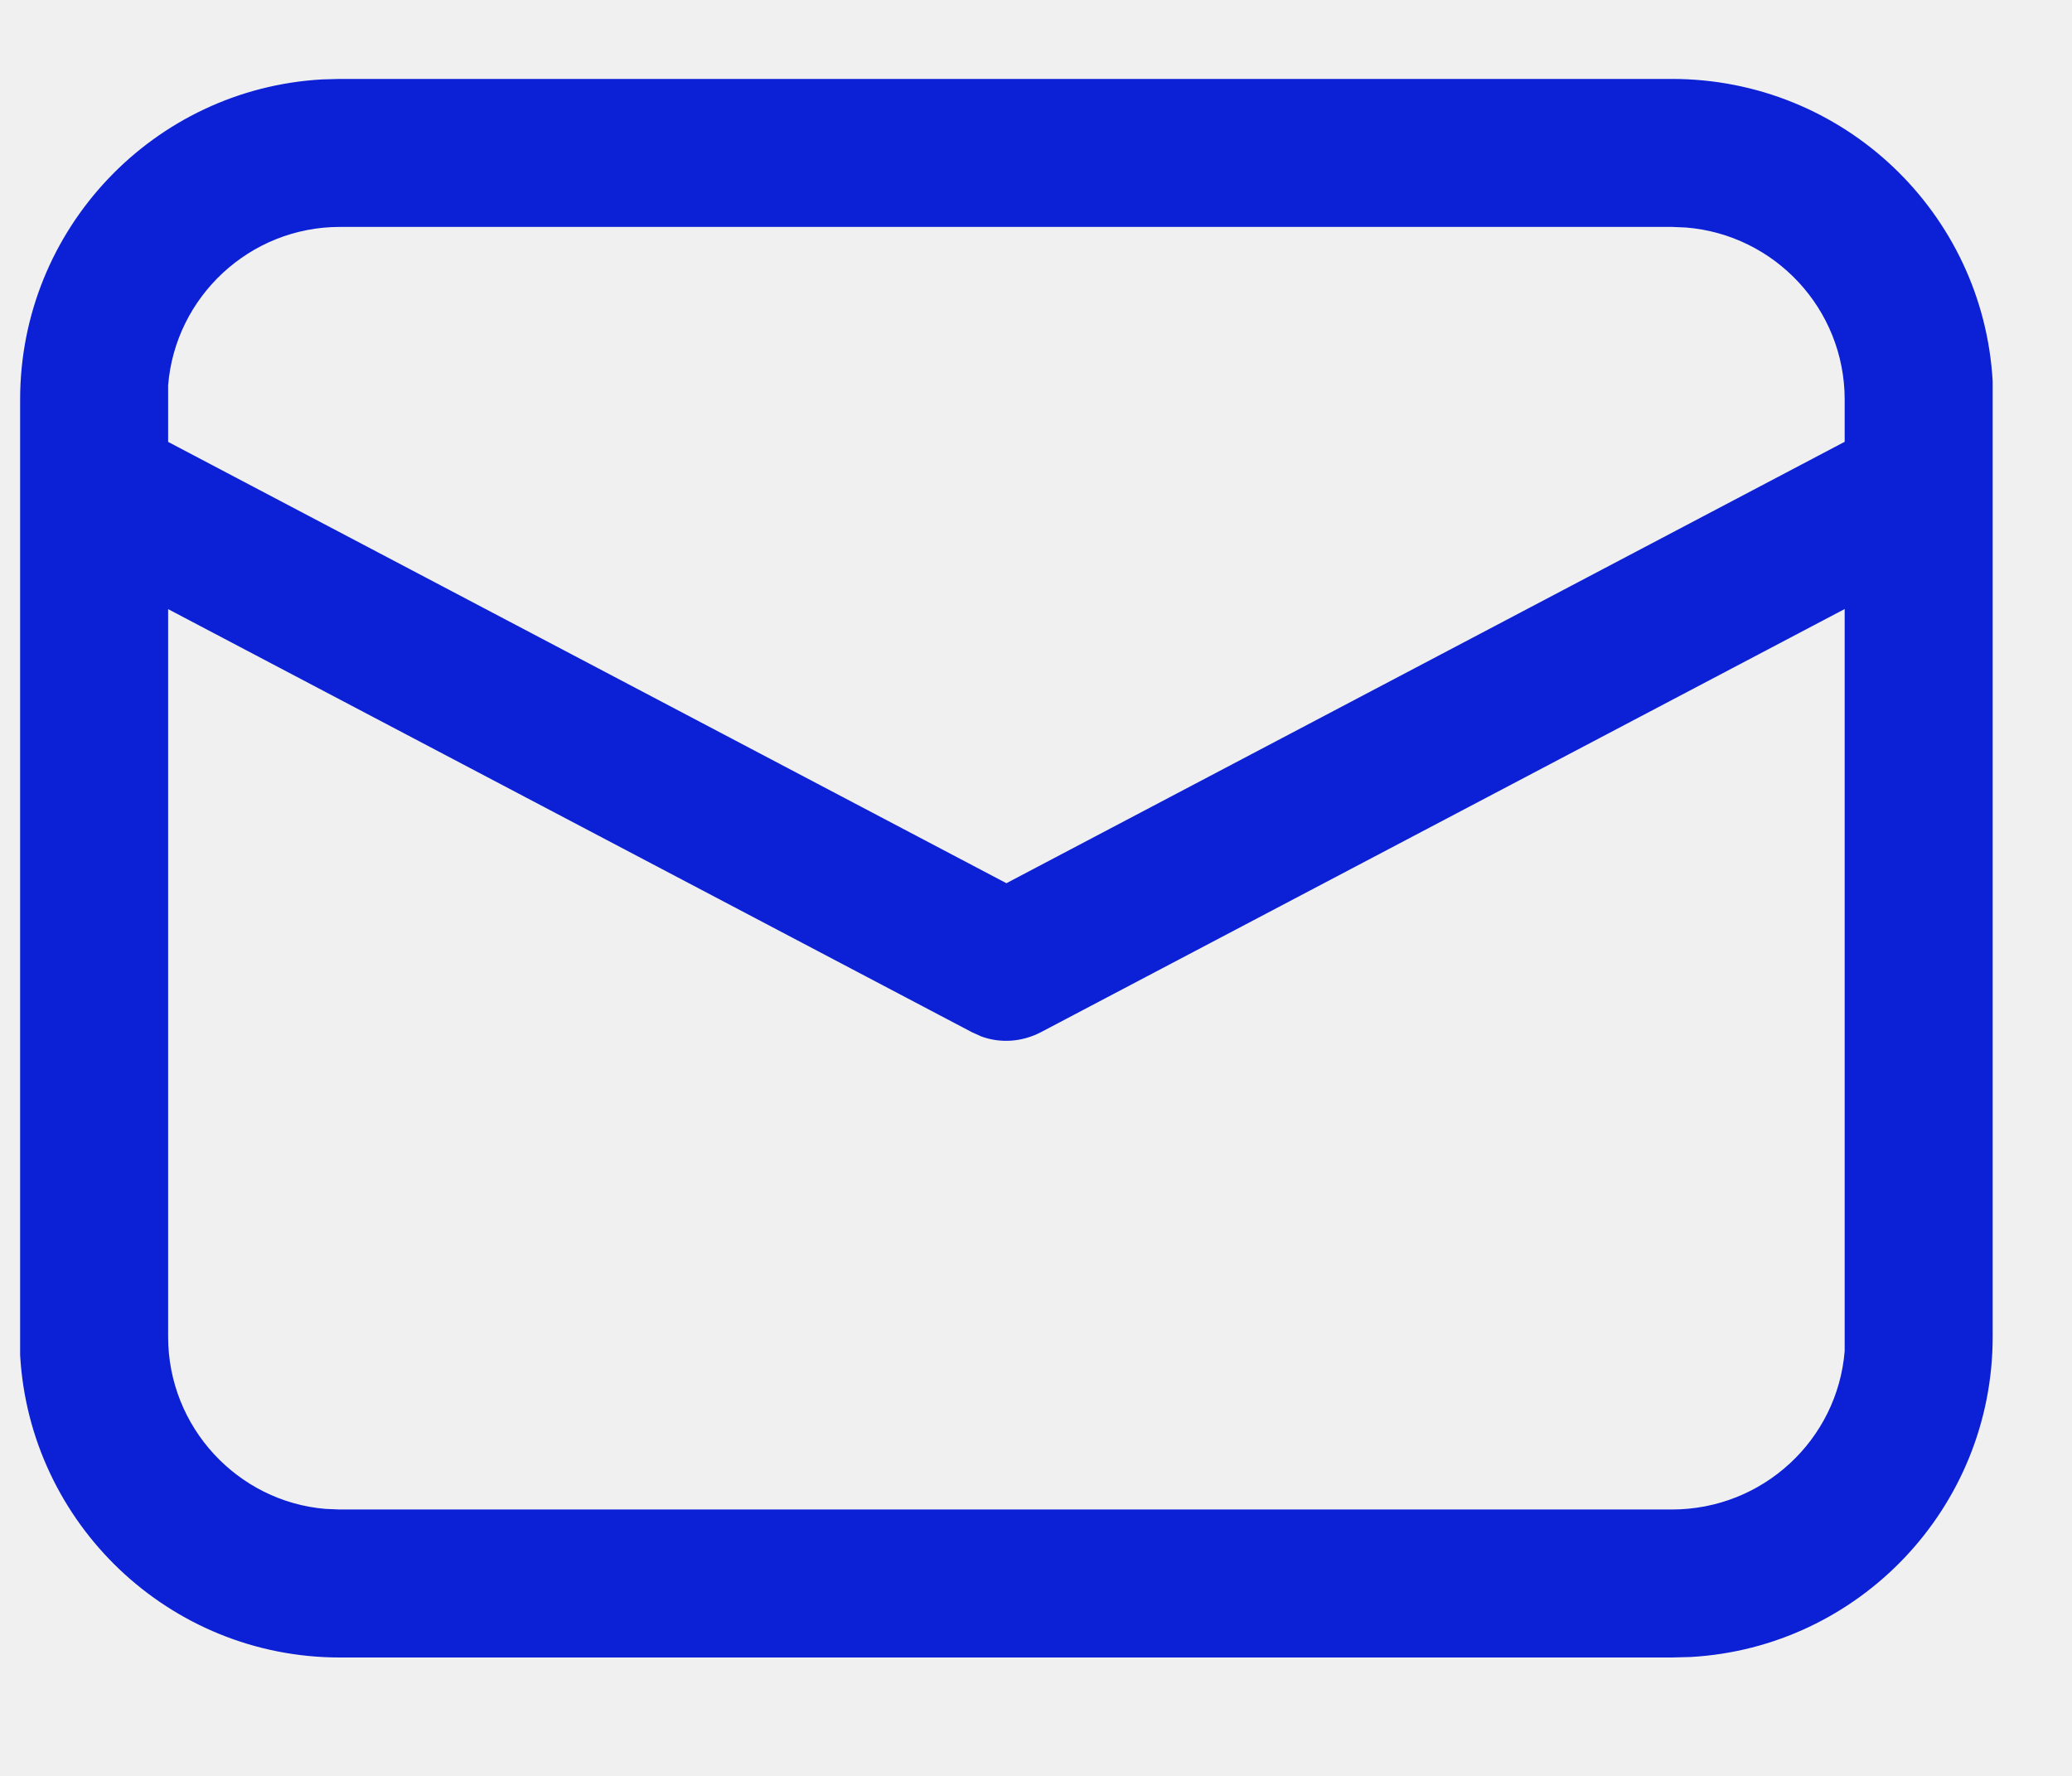
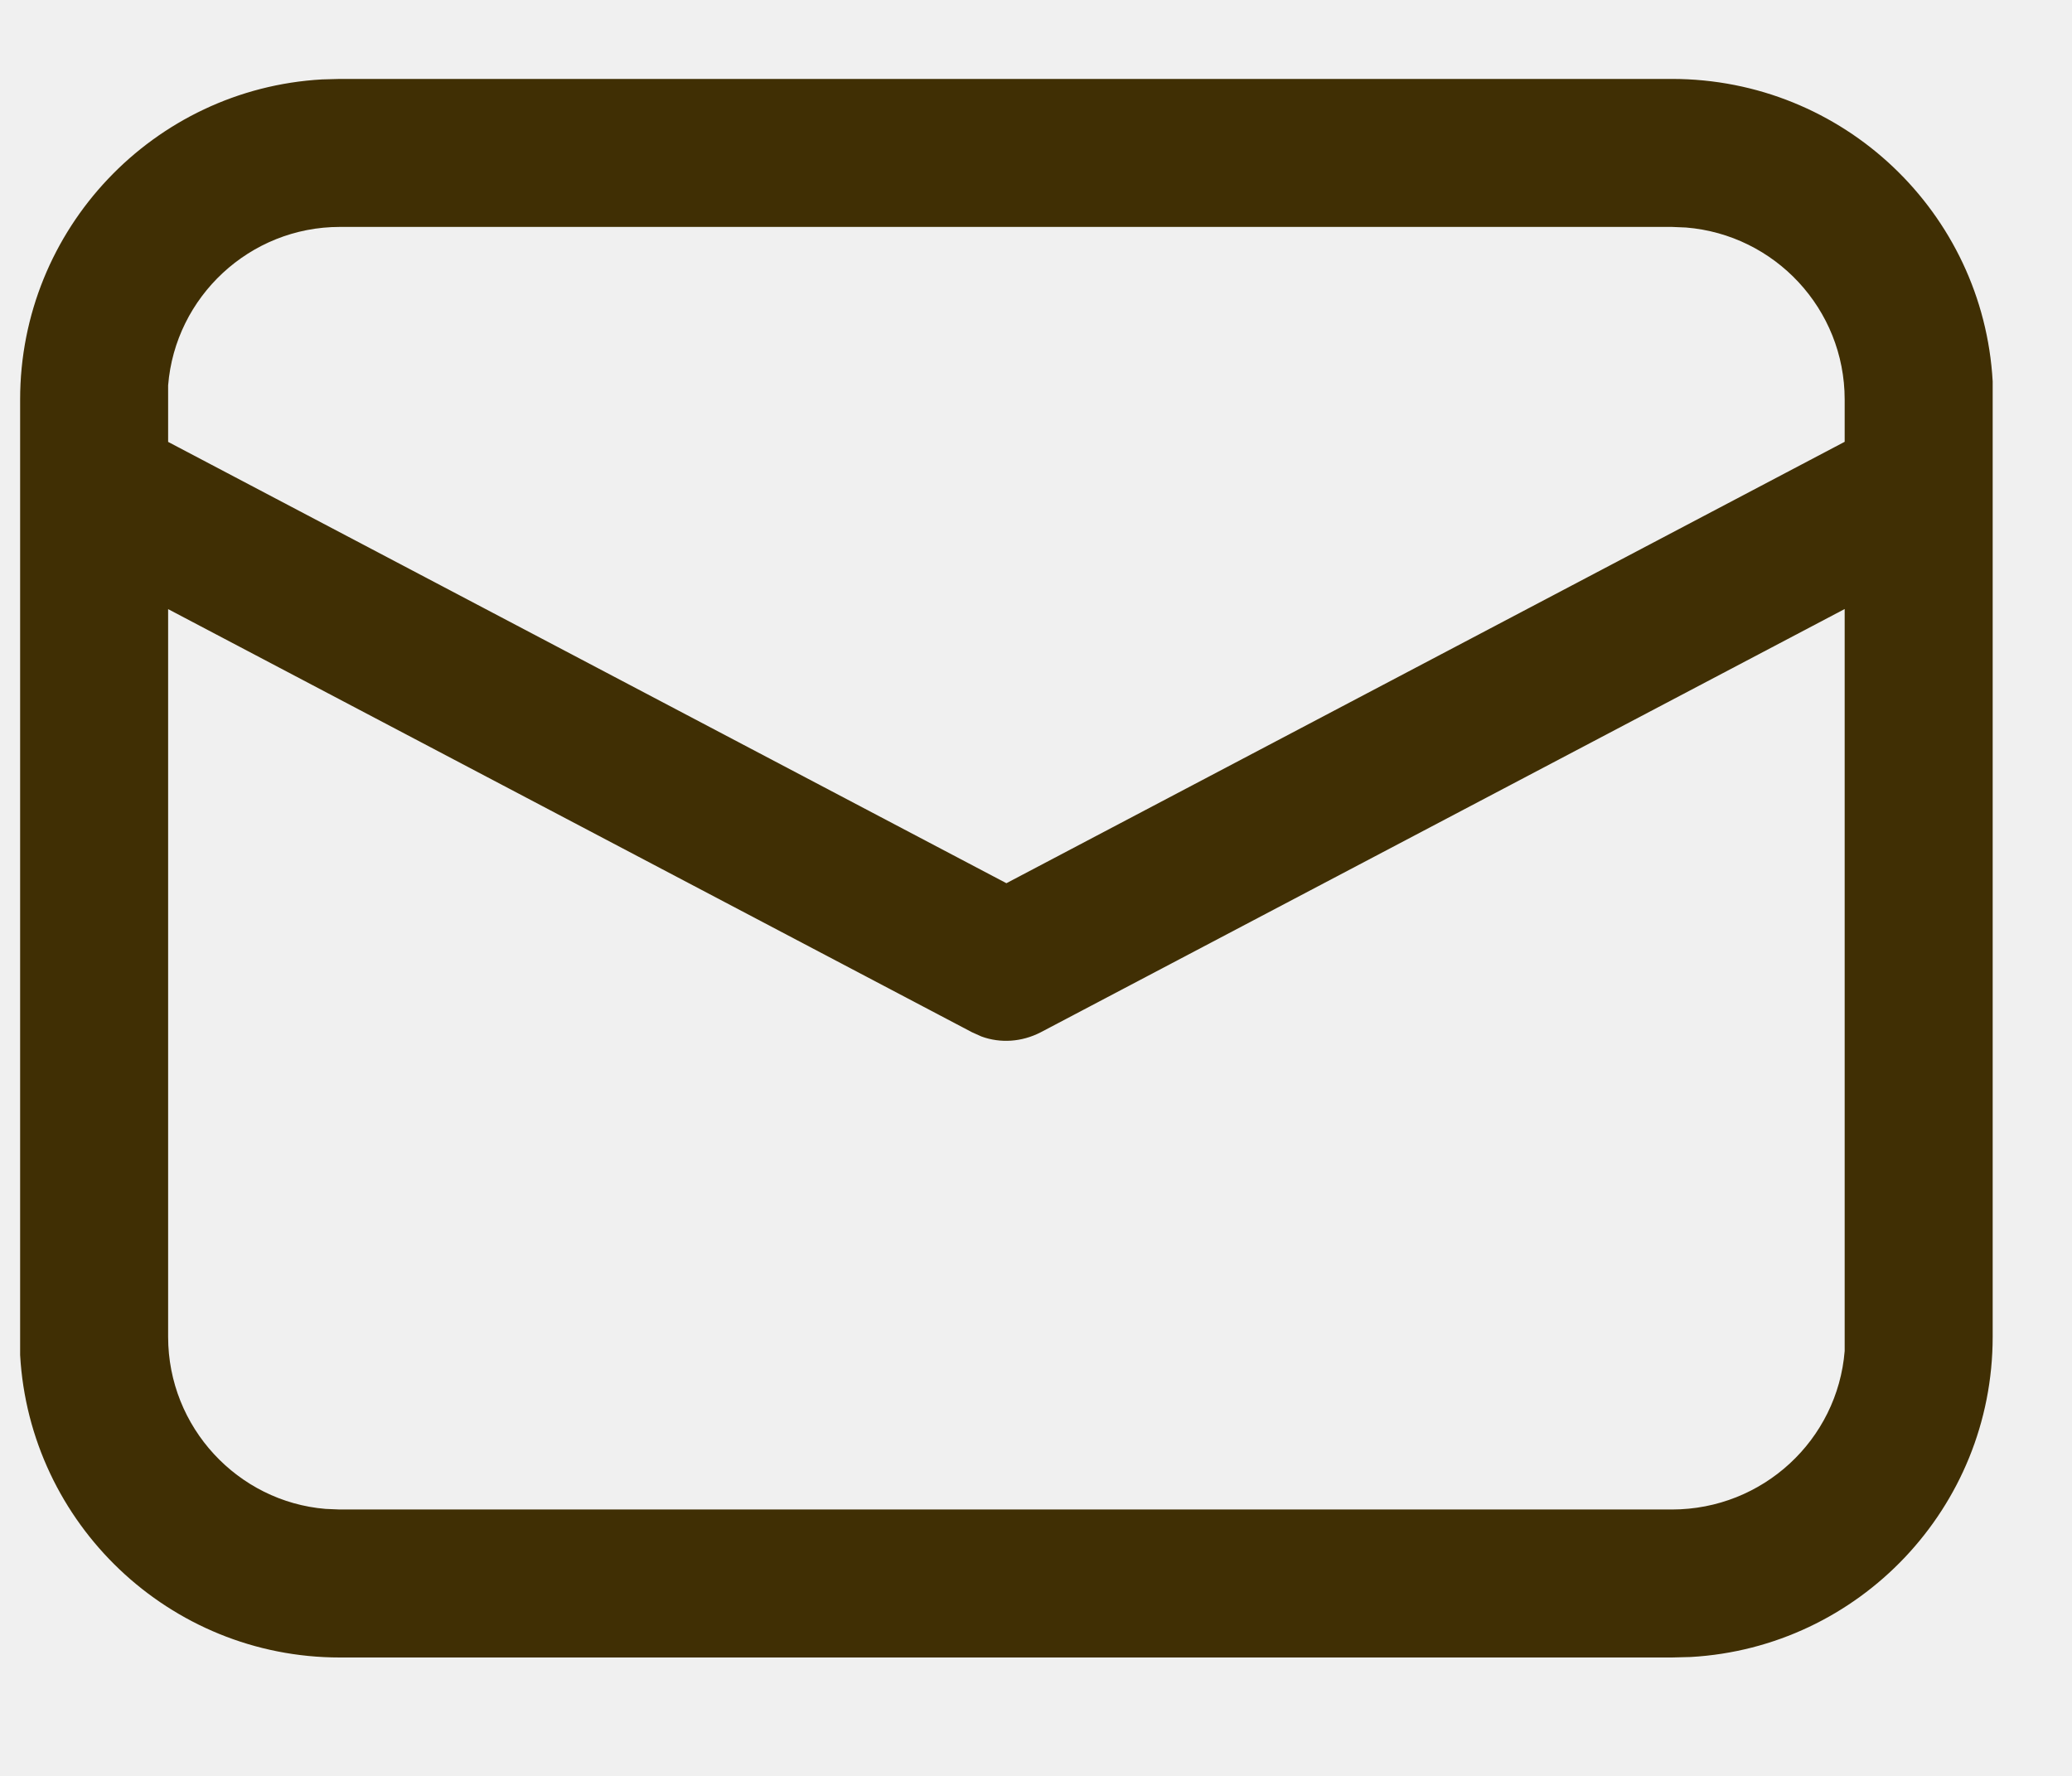
<svg xmlns="http://www.w3.org/2000/svg" width="21" height="18" viewBox="0 0 21 18" fill="none">
  <mask id="mask0_31_46" style="mask-type:luminance" maskUnits="userSpaceOnUse" x="0" y="0" width="21" height="18">
    <path d="M20.4 0.4H0V17.2H20.4V0.4Z" fill="white" />
  </mask>
  <g mask="url(#mask0_31_46)">
-     <path d="M3.444 0.8H16.944C18.684 0.8 20.1 2.156 20.196 3.865V4.05V13.55C20.196 15.283 18.84 16.699 17.136 16.795L16.944 16.8H3.444C1.716 16.8 0.3 15.443 0.204 13.734V13.55V4.05C0.204 2.317 1.56 0.901 3.264 0.805L3.444 0.8ZM18.696 6.173L10.548 10.463C10.356 10.562 10.14 10.576 9.948 10.506L9.852 10.463L1.704 6.174V13.55C1.704 14.468 2.412 15.221 3.3 15.294L3.444 15.3H16.944C17.868 15.3 18.624 14.593 18.696 13.693V13.55V6.173ZM16.944 2.3H3.444C2.532 2.3 1.776 3.007 1.704 3.906V4.05V4.479L10.2 8.952L18.696 4.478V4.05C18.696 3.132 17.988 2.379 17.088 2.306L16.944 2.3Z" fill="#0C20D6" />
+     <path d="M3.444 0.8H16.944C18.684 0.8 20.1 2.156 20.196 3.865V4.05V13.55C20.196 15.283 18.84 16.699 17.136 16.795L16.944 16.8H3.444C1.716 16.8 0.3 15.443 0.204 13.734V13.55V4.05C0.204 2.317 1.56 0.901 3.264 0.805L3.444 0.8ZM18.696 6.173L10.548 10.463C10.356 10.562 10.14 10.576 9.948 10.506L9.852 10.463L1.704 6.174V13.55C1.704 14.468 2.412 15.221 3.3 15.294L3.444 15.3H16.944C17.868 15.3 18.624 14.593 18.696 13.693V13.55V6.173ZM16.944 2.3H3.444C2.532 2.3 1.776 3.007 1.704 3.906V4.05V4.479L10.2 8.952L18.696 4.478V4.05C18.696 3.132 17.988 2.379 17.088 2.306L16.944 2.3Z" fill="#402F04" />
  </g>
</svg>
